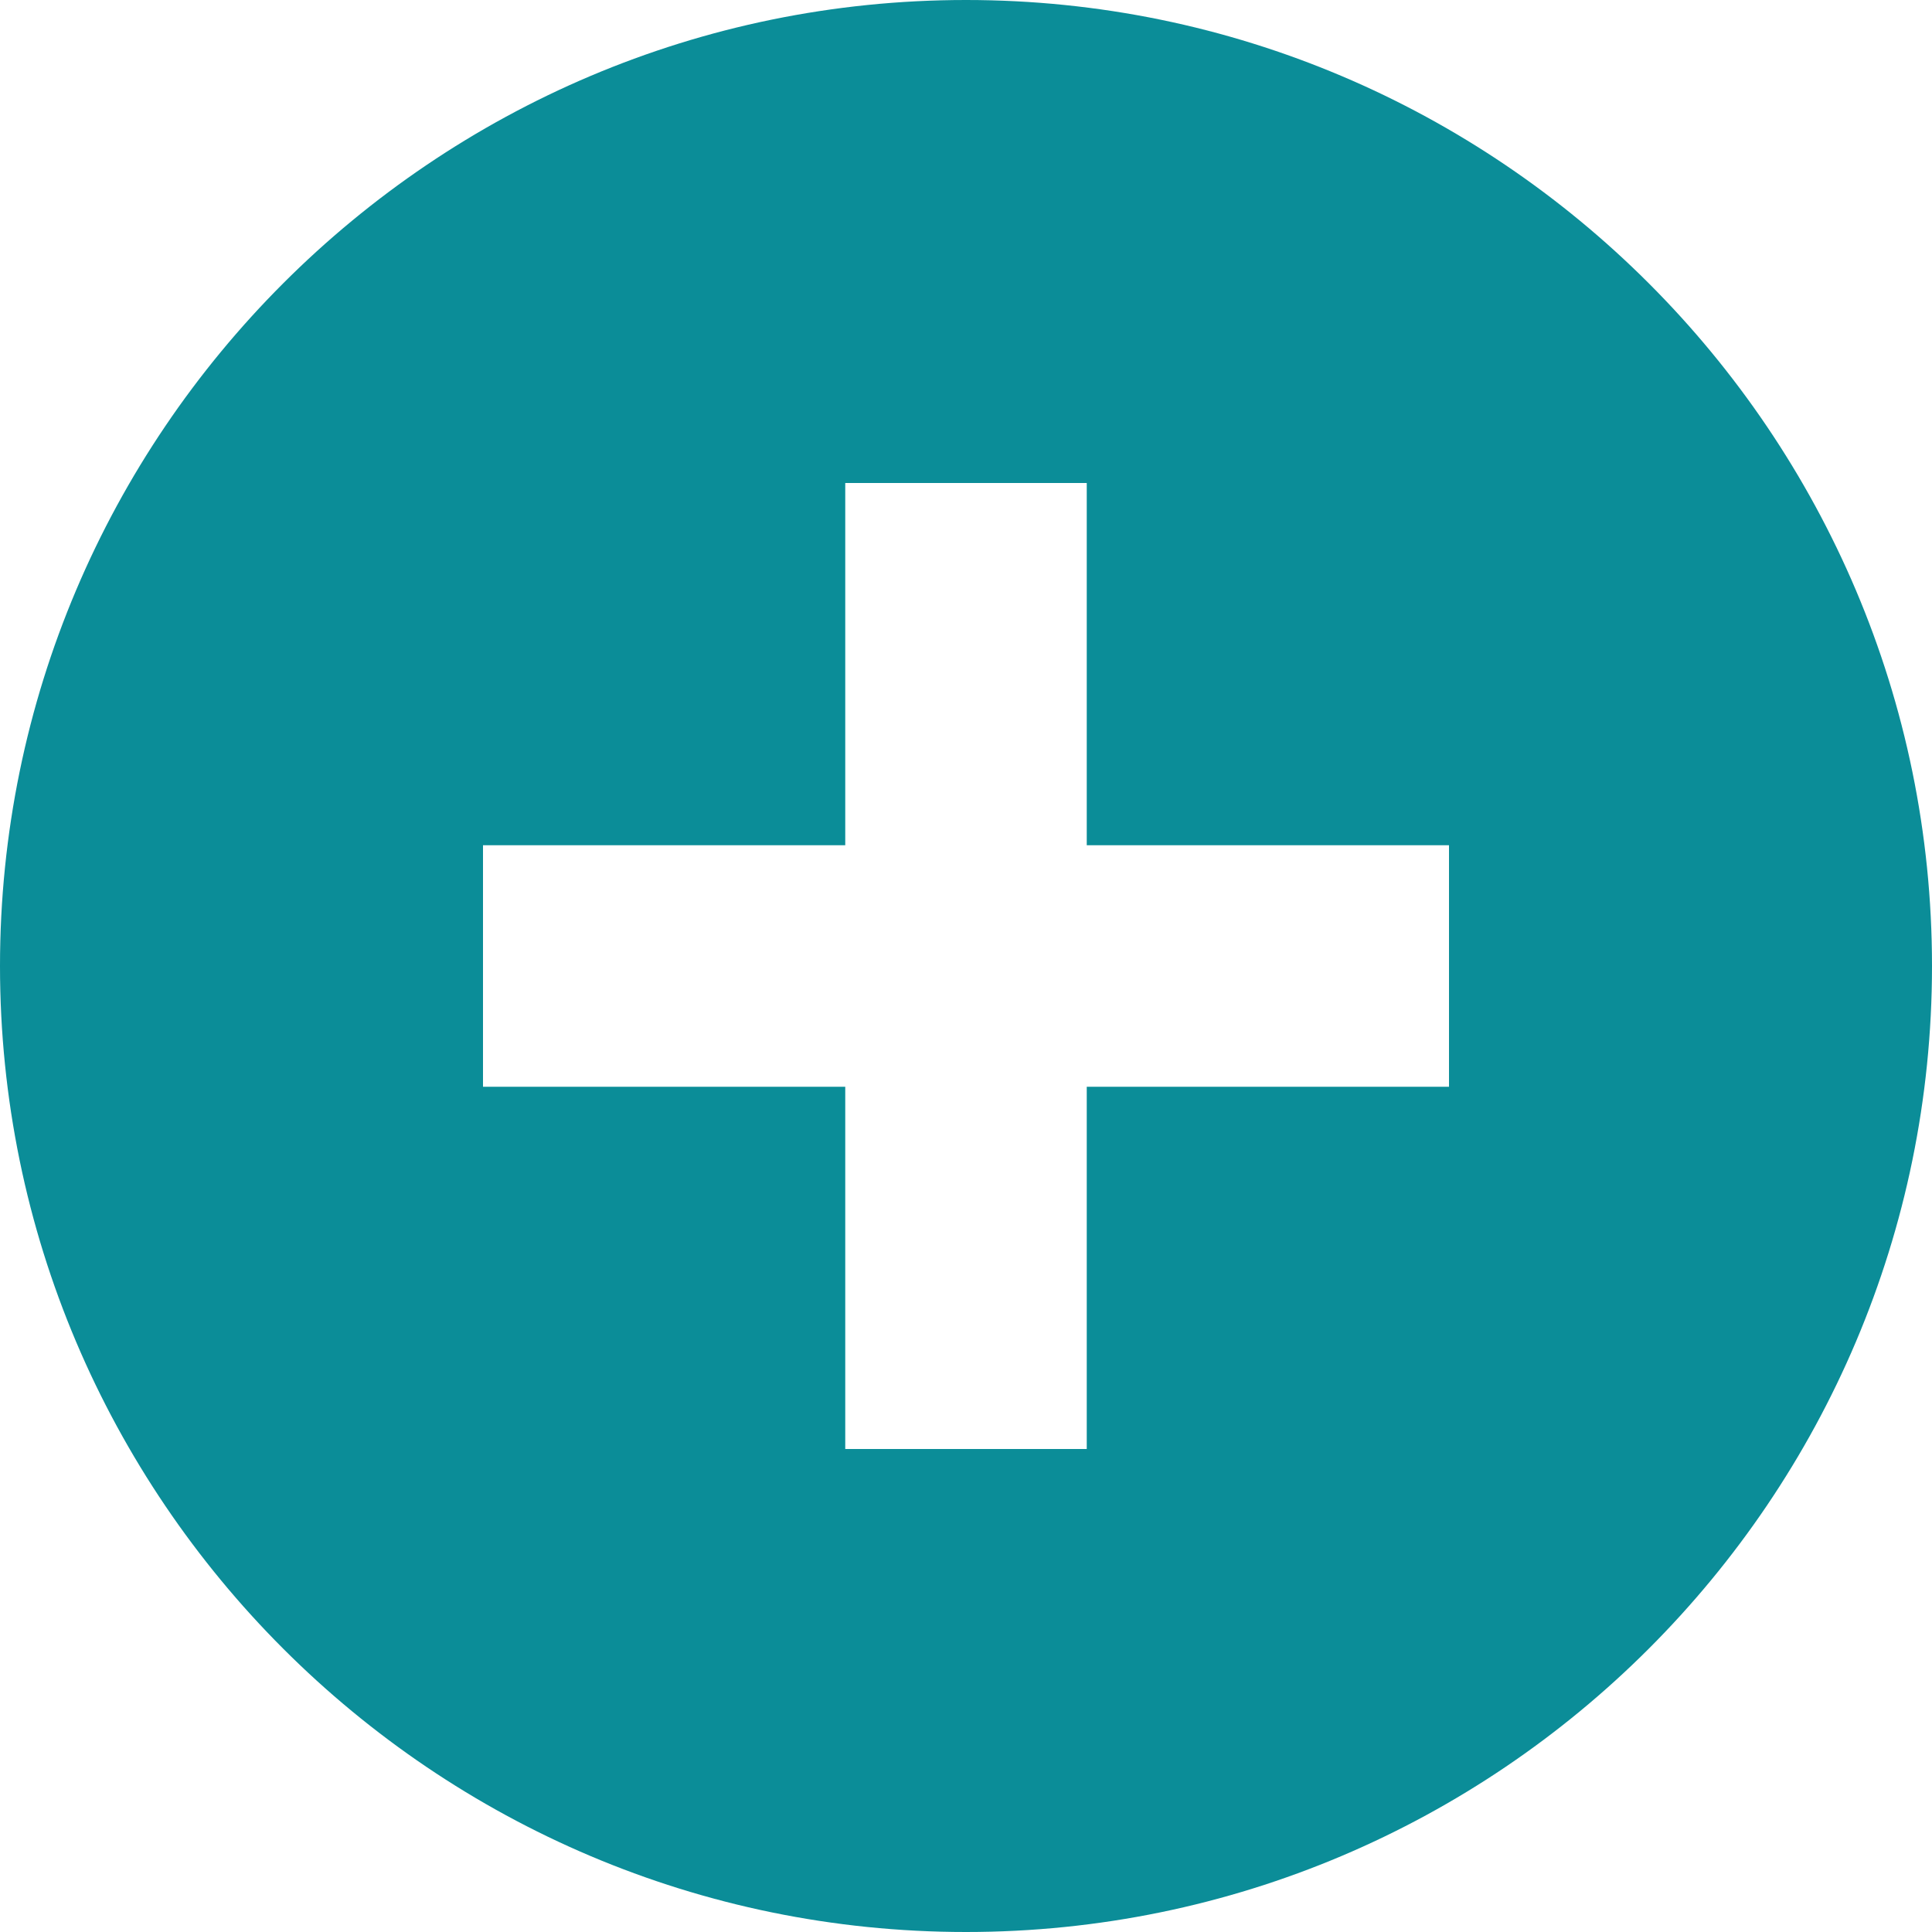
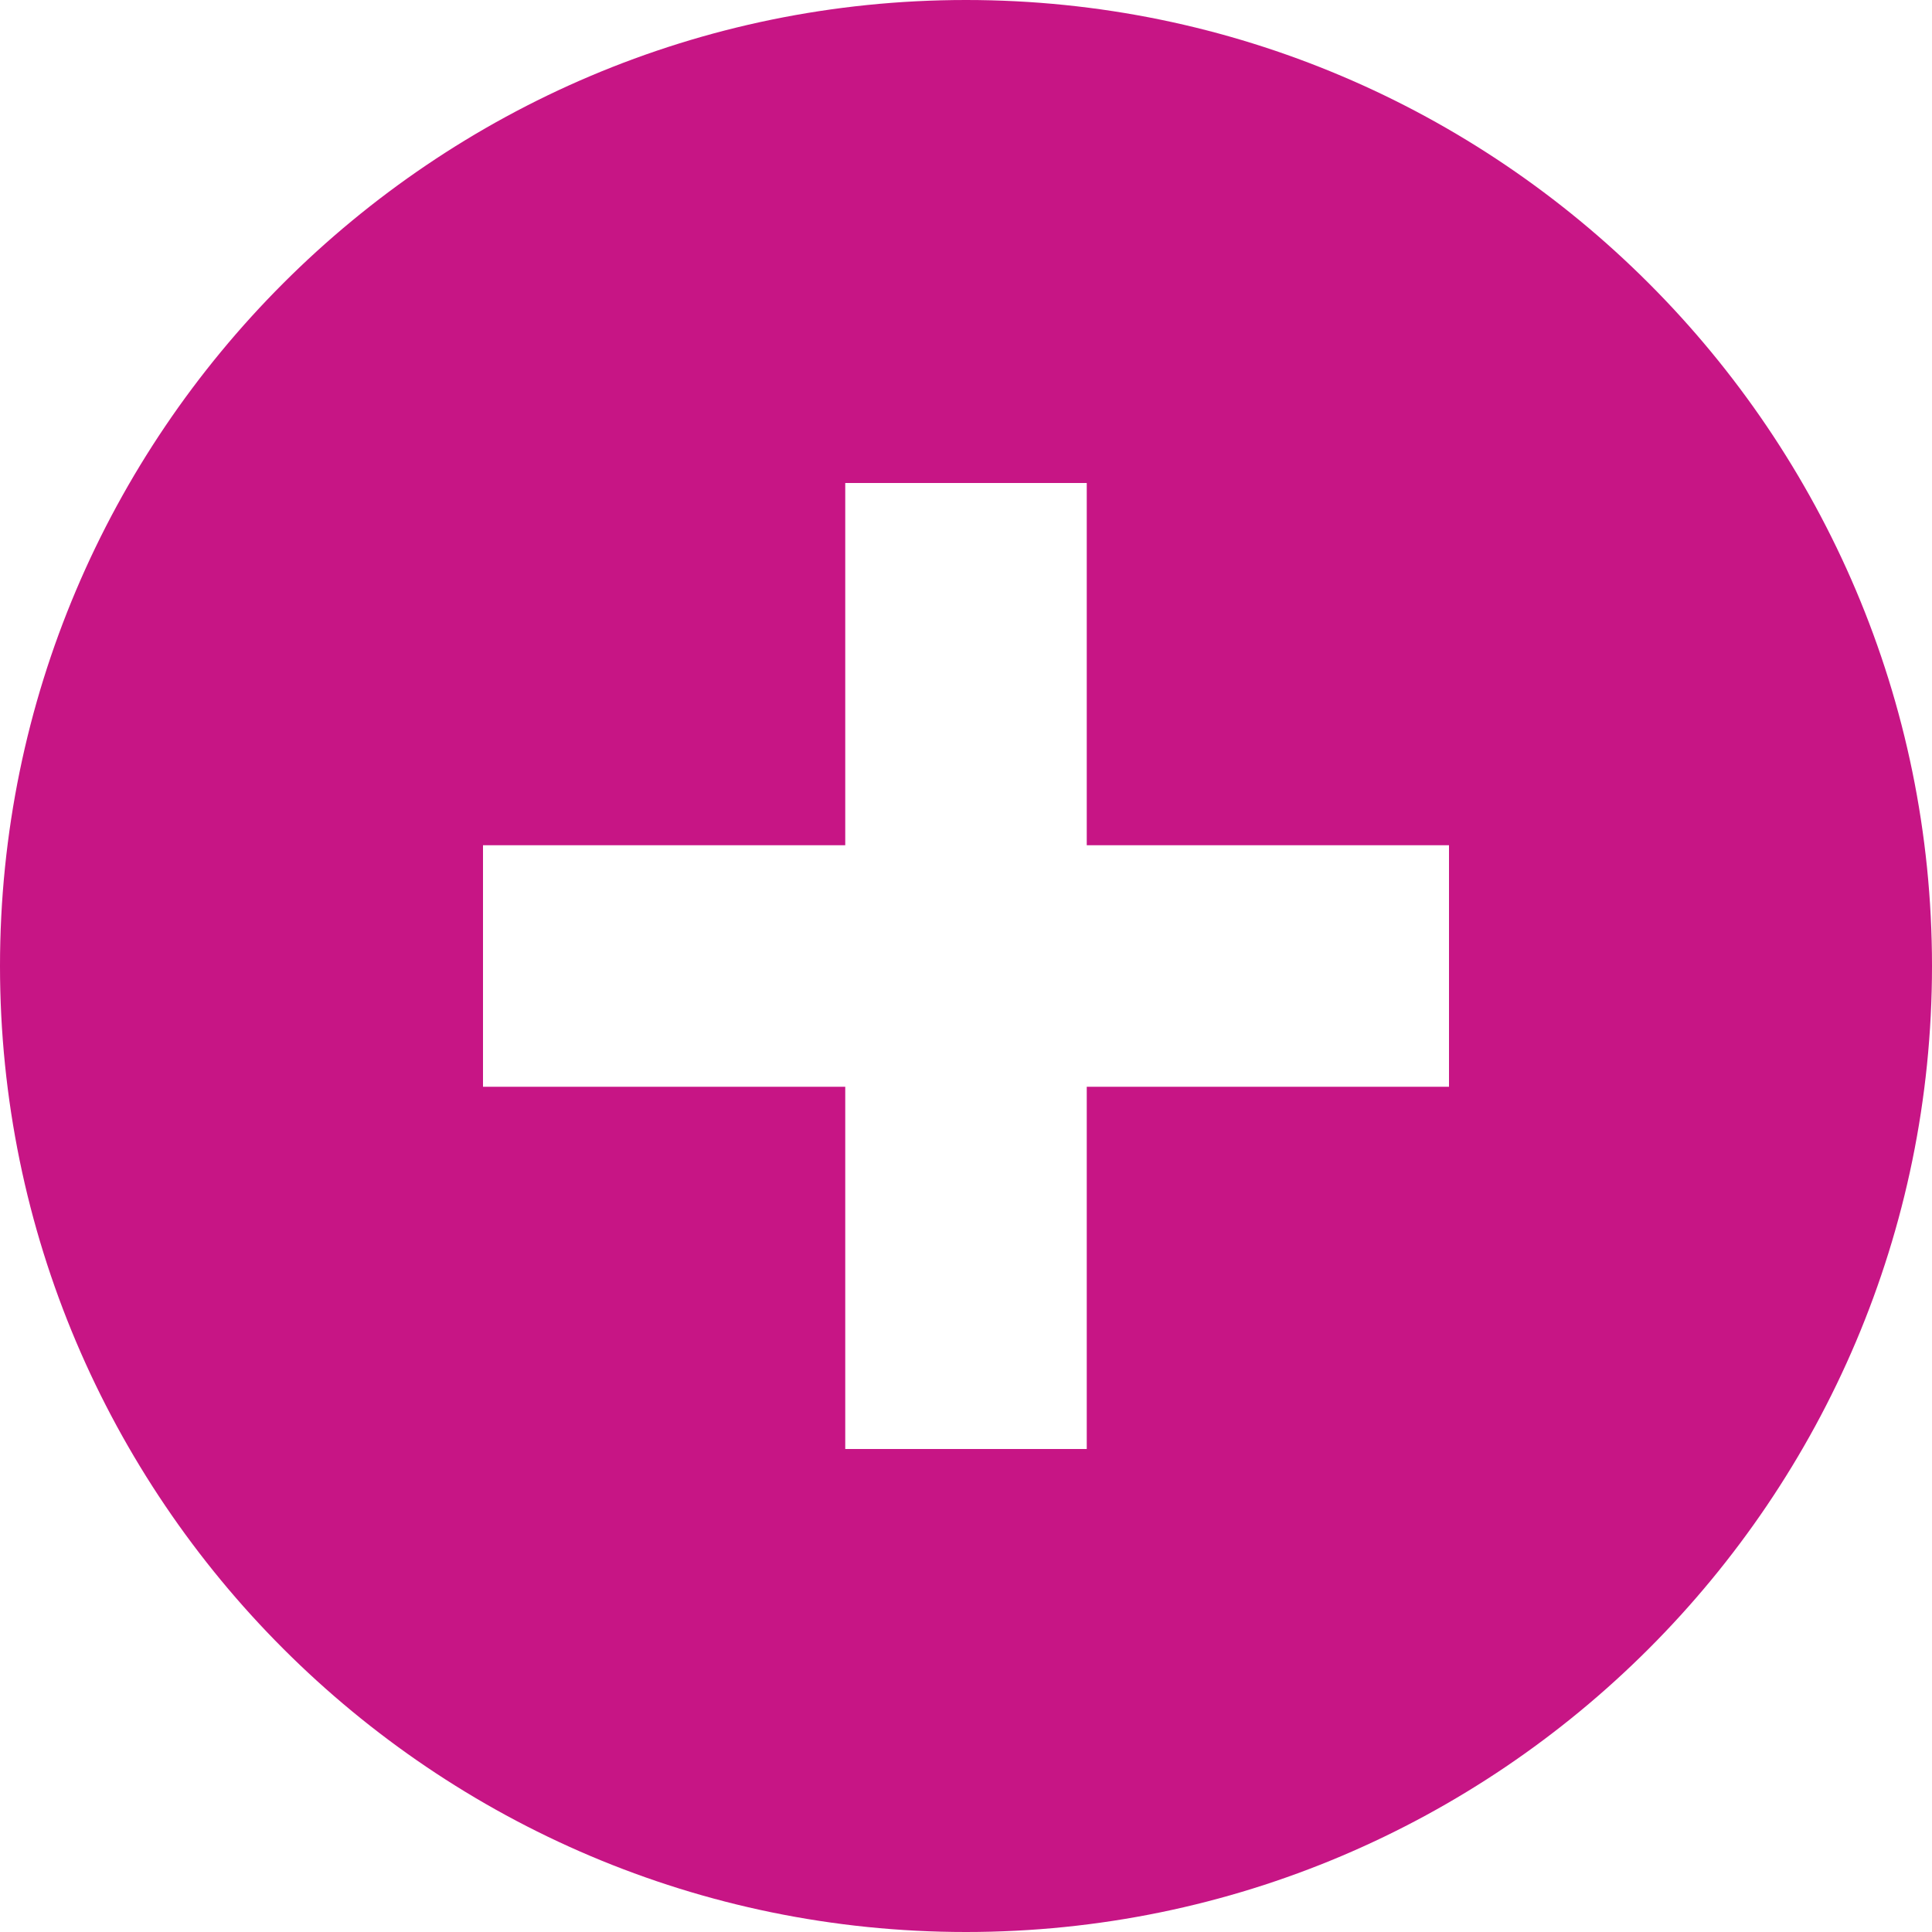
- <svg xmlns="http://www.w3.org/2000/svg" id="Capa_1" enable-background="new 0 0 515.556 515.556" height="512" fill="#0B8D98" viewBox="0 0 515.556 515.556" width="512">
+ <svg xmlns="http://www.w3.org/2000/svg" id="Capa_1" enable-background="new 0 0 515.556 515.556" height="512" fill="#C71585" viewBox="0 0 515.556 515.556" width="512">
  <path d="m257.778 0c-142.137 0-257.778 115.641-257.778 257.778s115.641 257.778 257.778 257.778 257.778-115.641 257.778-257.778-115.642-257.778-257.778-257.778zm128.889 290h-96.667v96.667h-64.444v-96.667h-96.667v-64.444h96.667v-96.667h64.444v96.667h96.667z" />
</svg>
